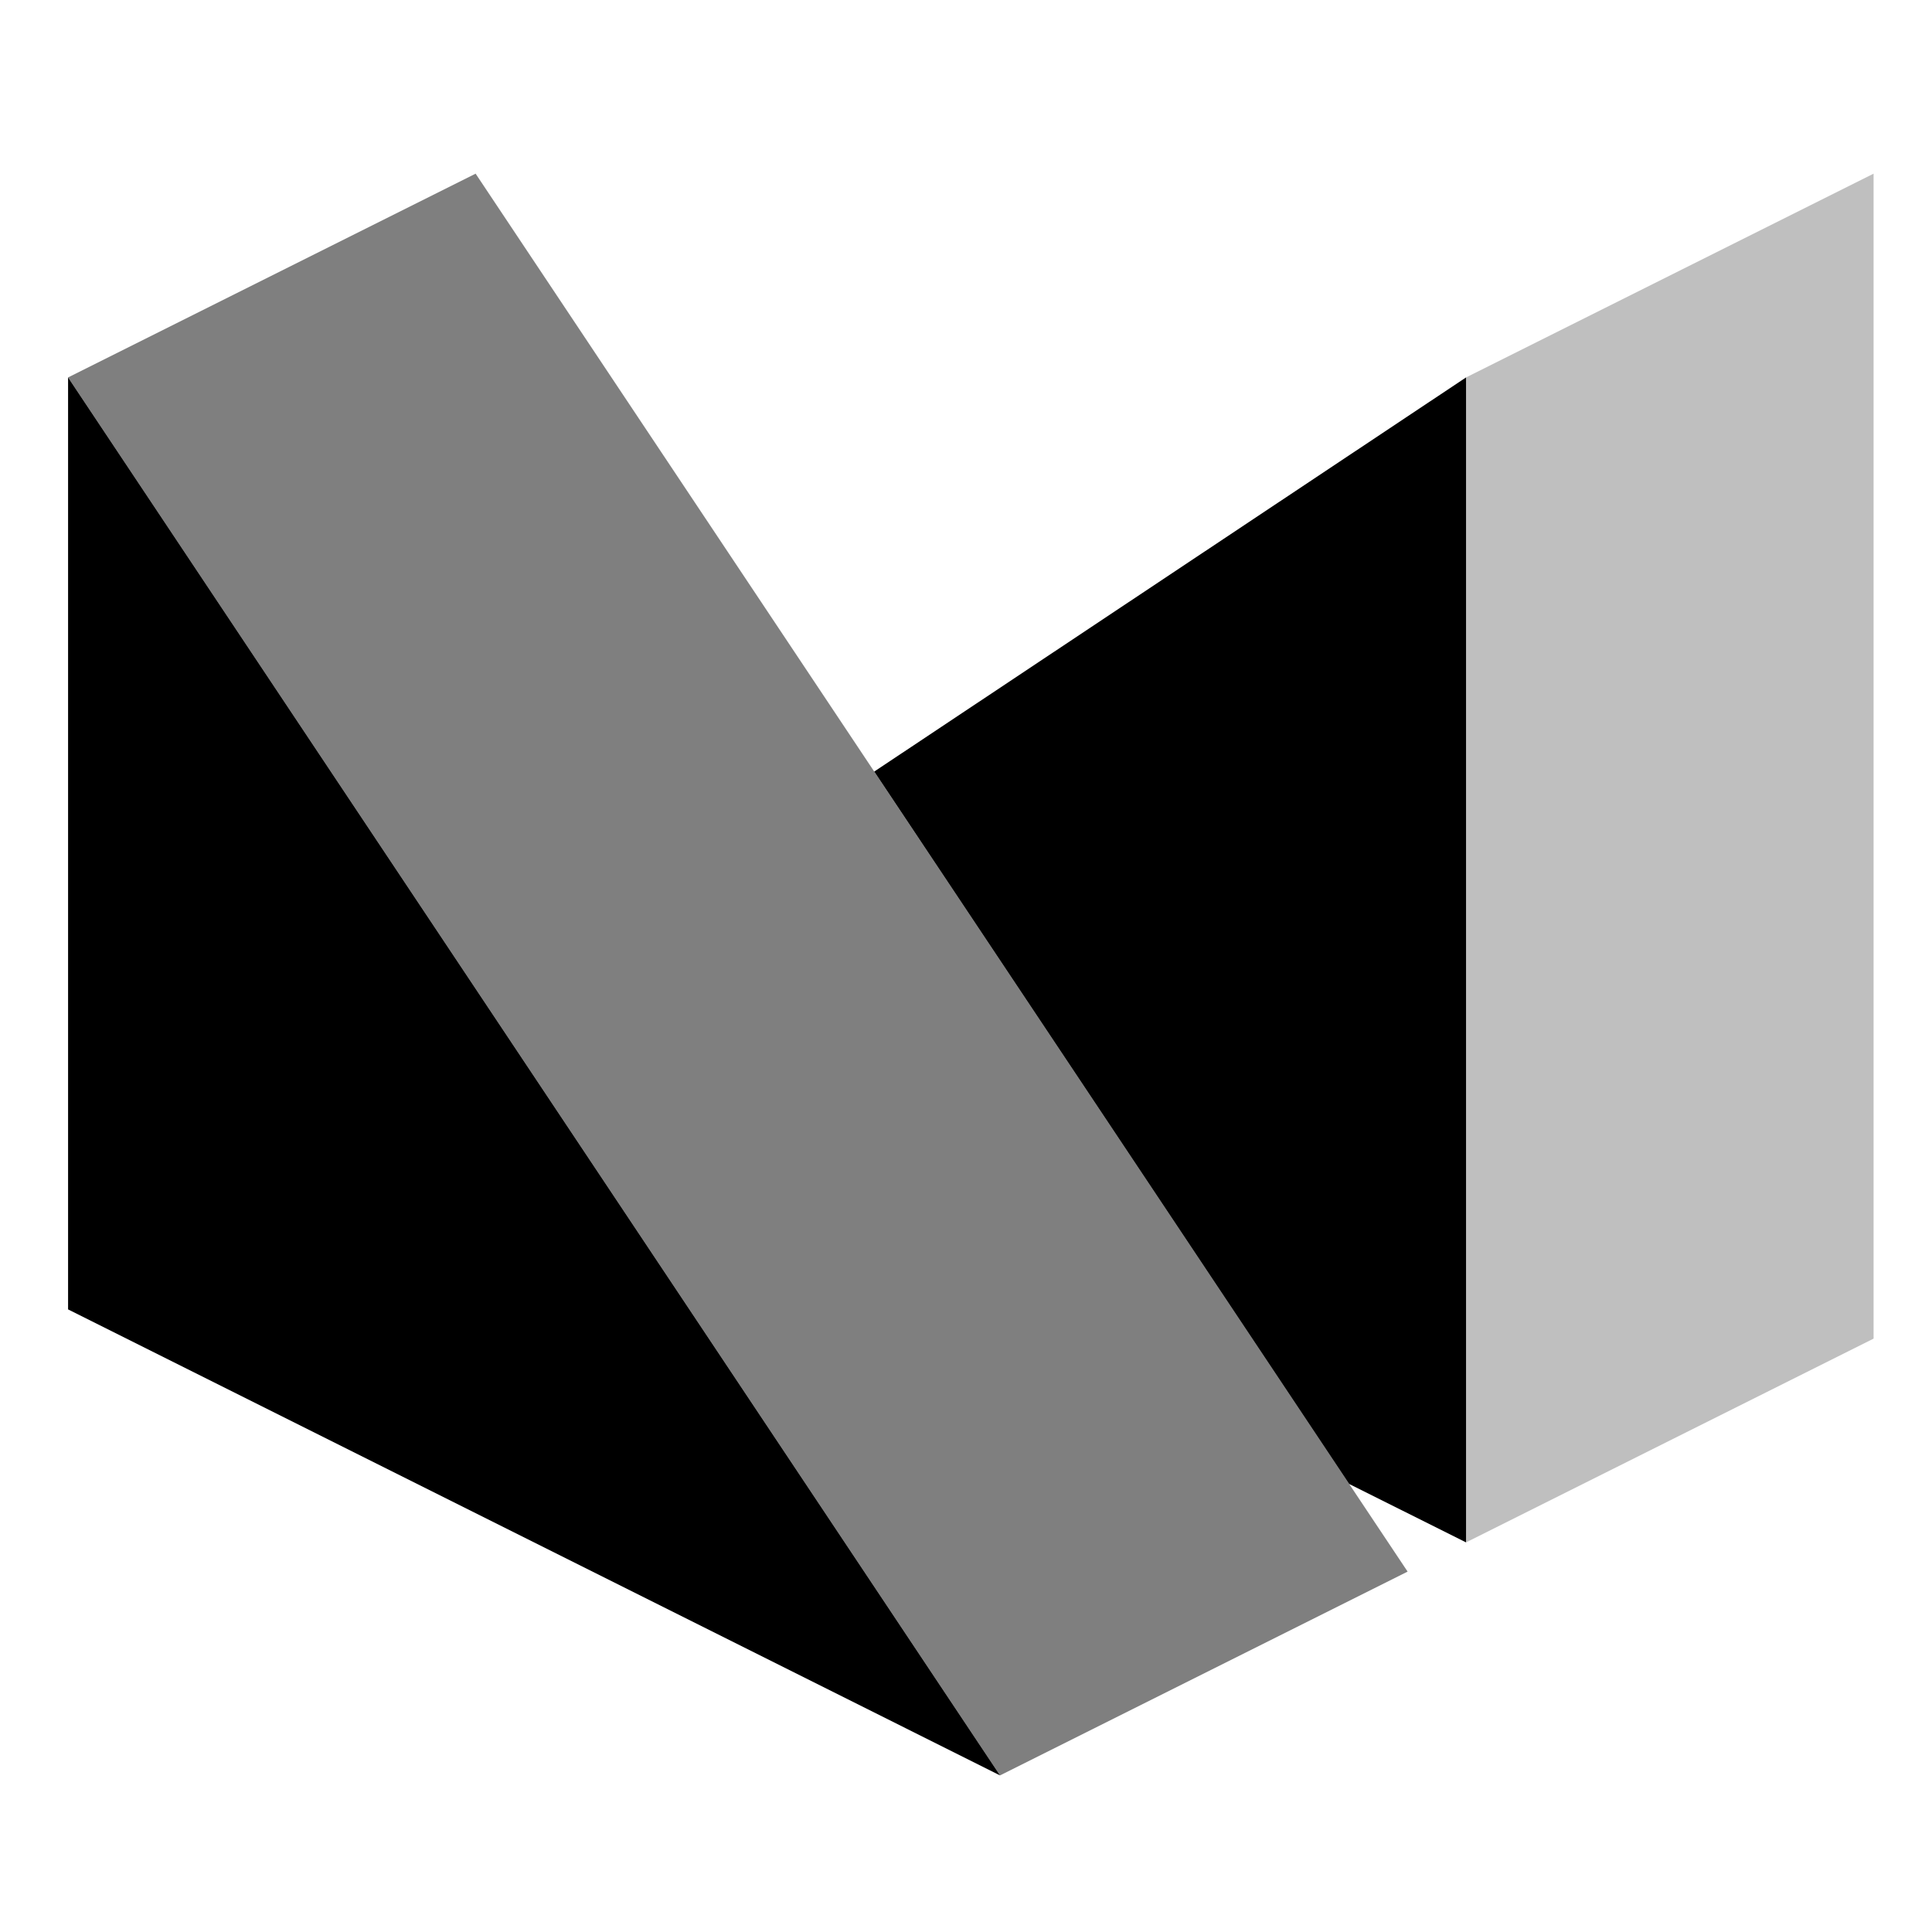
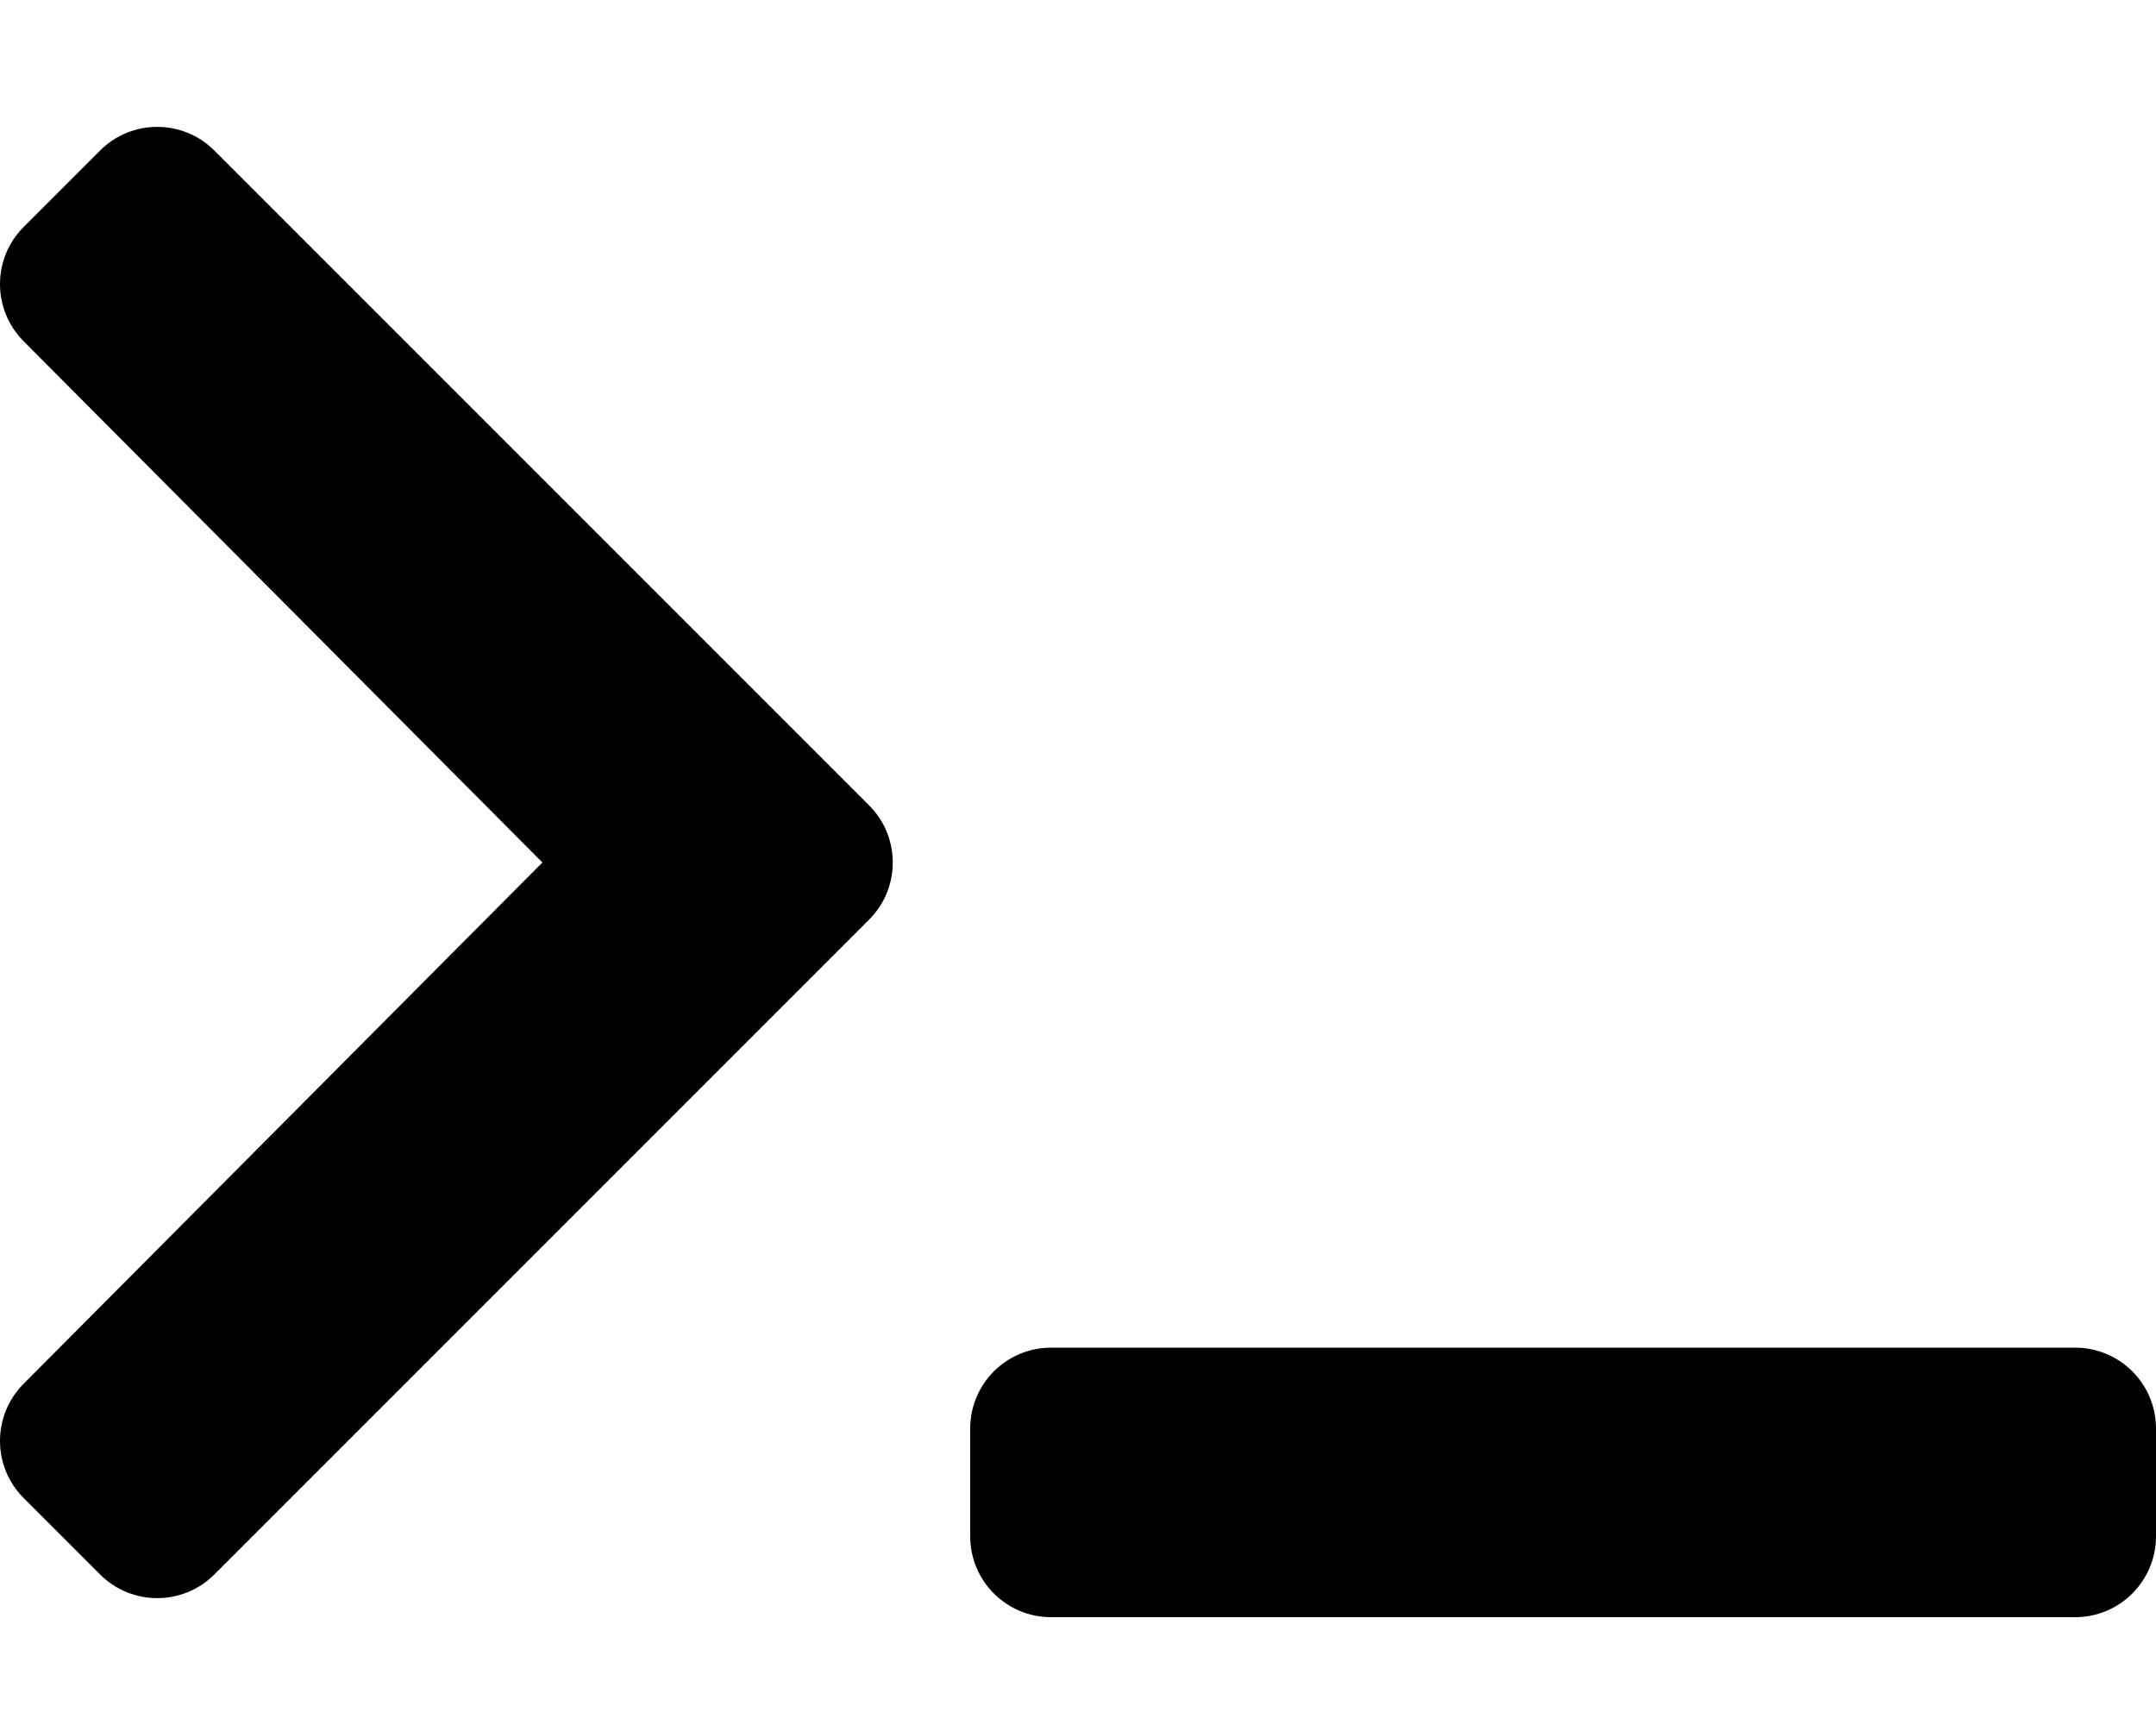
- <svg xmlns="http://www.w3.org/2000/svg" viewBox="0 0 89 89">
-   <path d="M3.136,17.387l0,42.932l42.932,21.467l-42.932,-64.399Z" />
-   <path d="M21.91,8l42.933,64.398l-18.775,9.388l-42.932,-64.399l18.774,-9.387Z" style="fill-opacity: 0.5" />
-   <path d="M67.535,17.387l-27.262,18.156l21.878,32.818l5.384,2.691l0,-53.665Z" />
-   <path d="M67.535,17.387l0,53.666l18.774,-9.388l0,-53.665l-18.774,9.387Z" style="fill-opacity: 0.25" />
+ <svg xmlns="http://www.w3.org/2000/svg" viewBox="0 0 640 512">
+   <path d="M257.981 272.971 63.638 467.314c-9.373 9.373-24.569 9.373-33.941 0L7.029 444.647c-9.357-9.357-9.375-24.522-.04-33.901L161.011 256 6.99 101.255c-9.335-9.379-9.317-24.544.04-33.901l22.667-22.667c9.373-9.373 24.569-9.373 33.941 0L257.981 239.03c9.373 9.372 9.373 24.568 0 33.941zM640 456v-32c0-13.255-10.745-24-24-24H312c-13.255 0-24 10.745-24 24v32c0 13.255 10.745 24 24 24h304c13.255 0 24-10.745 24-24z" />
</svg>
